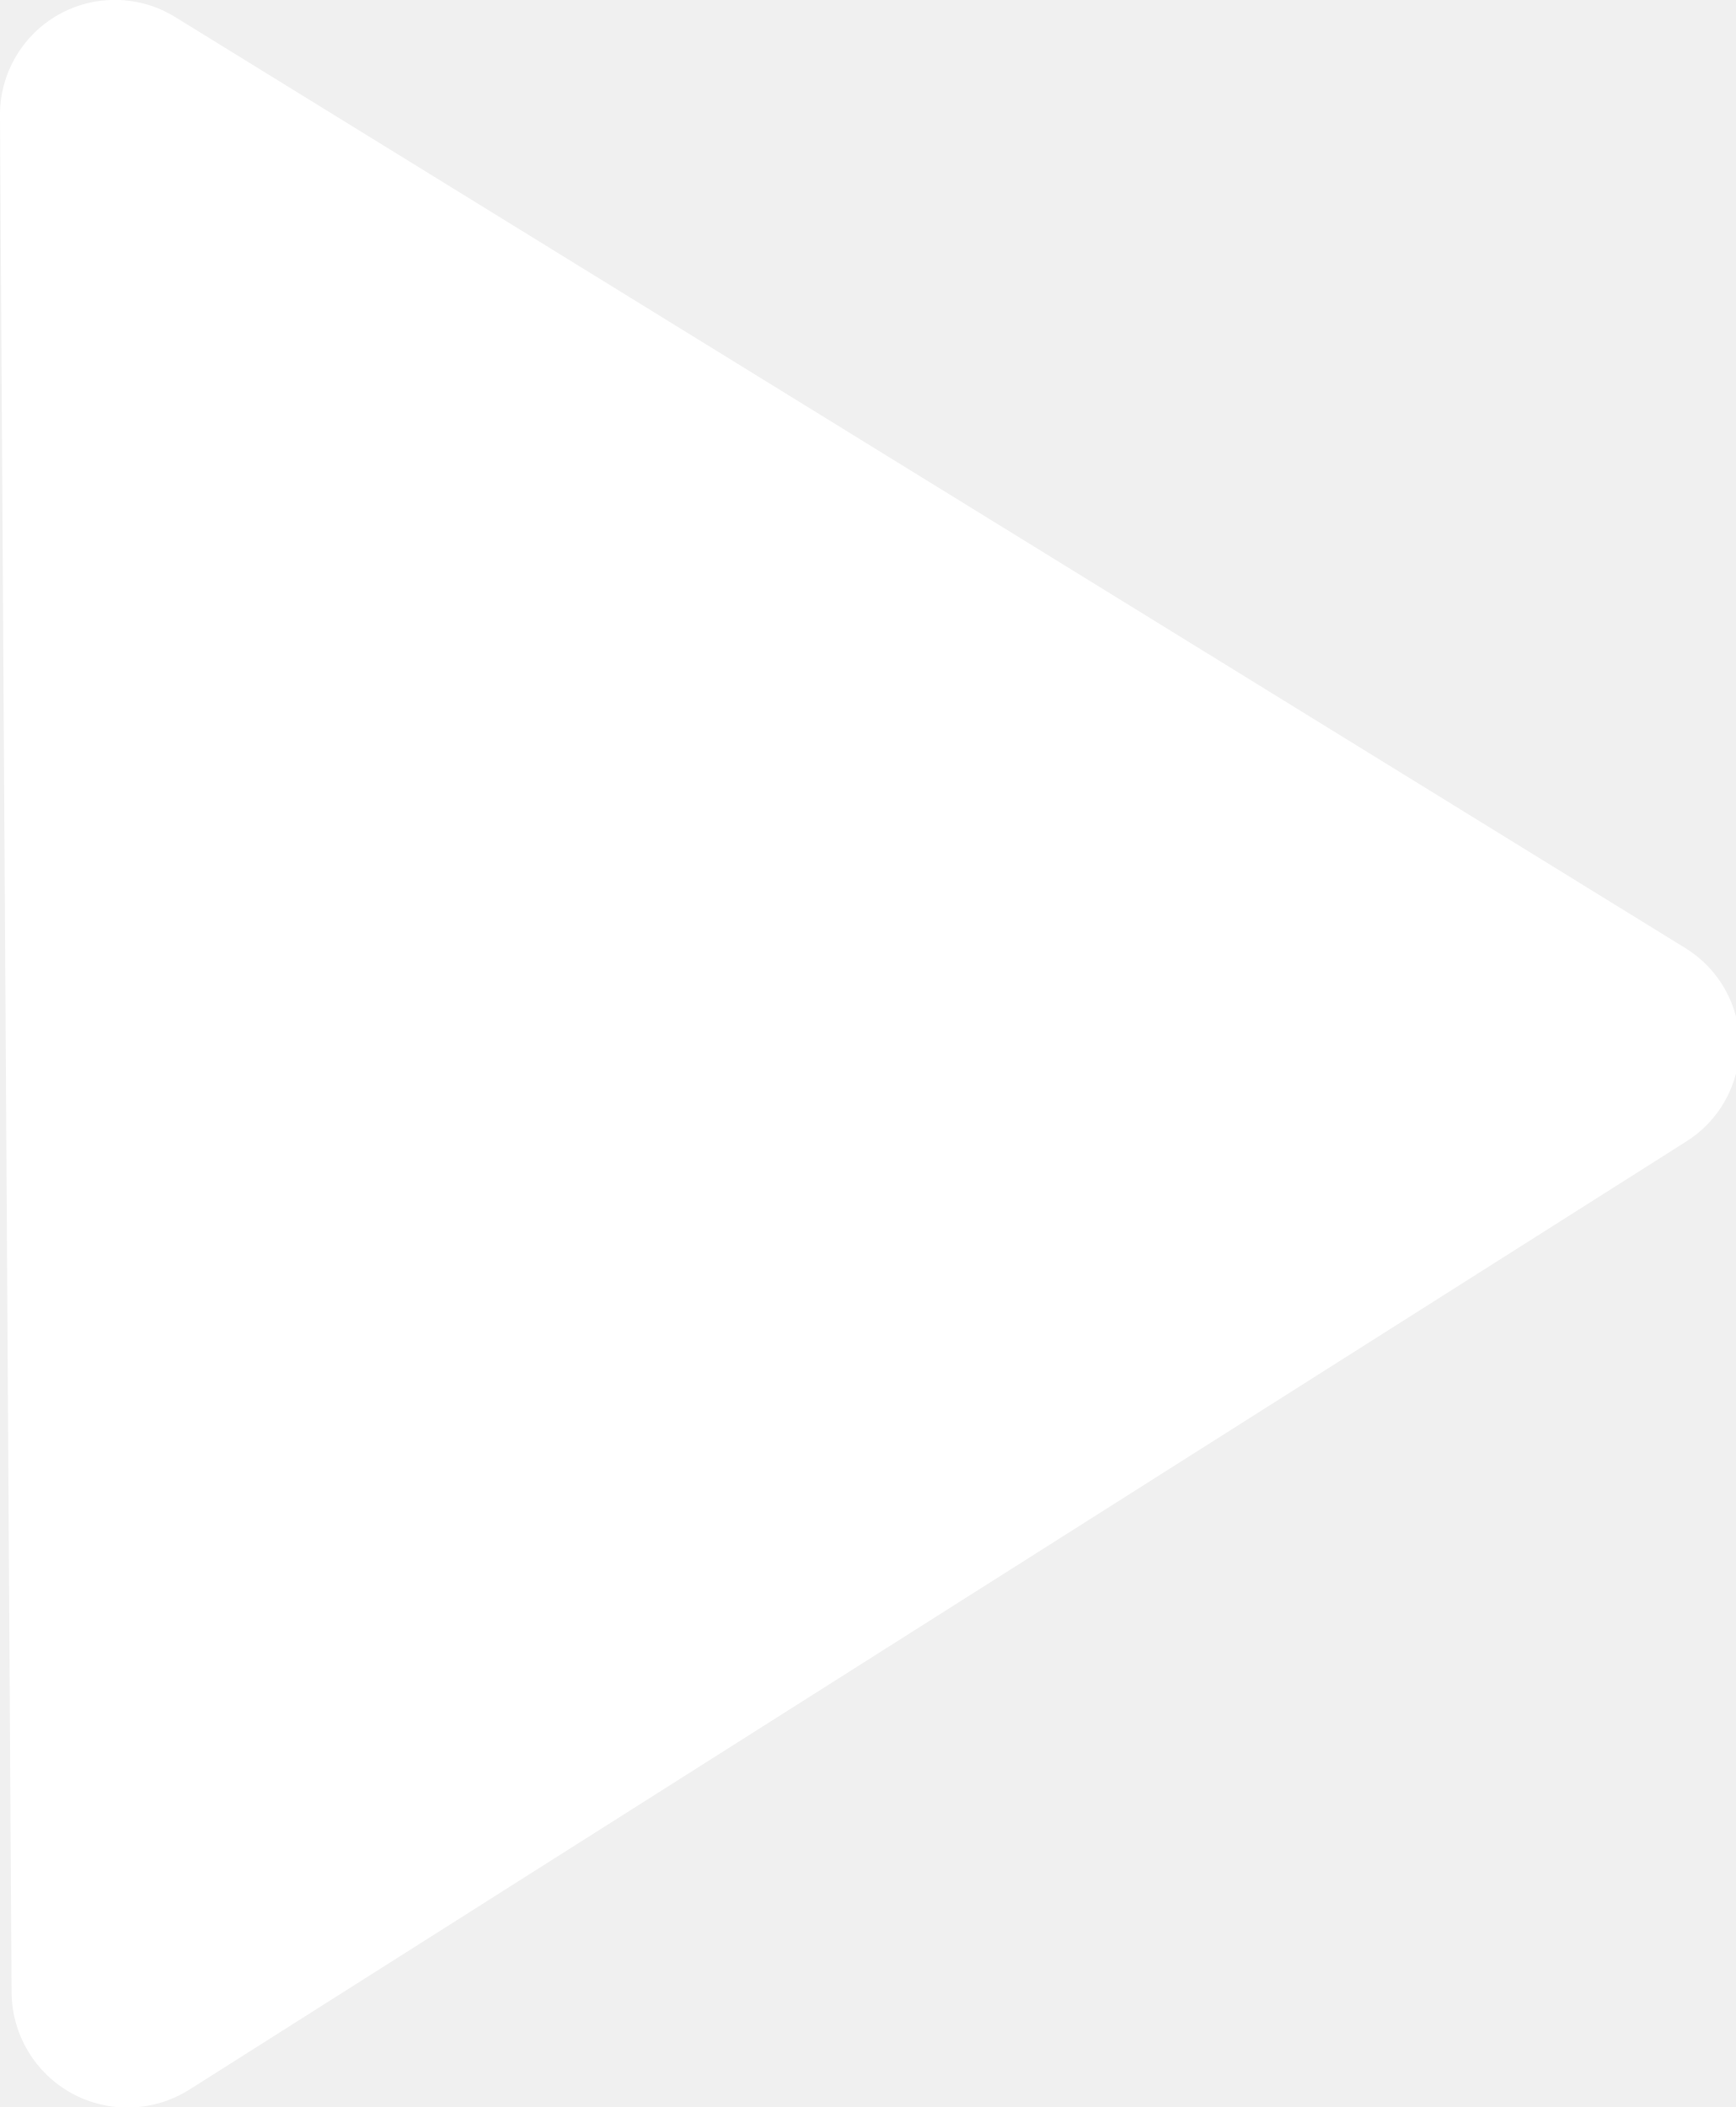
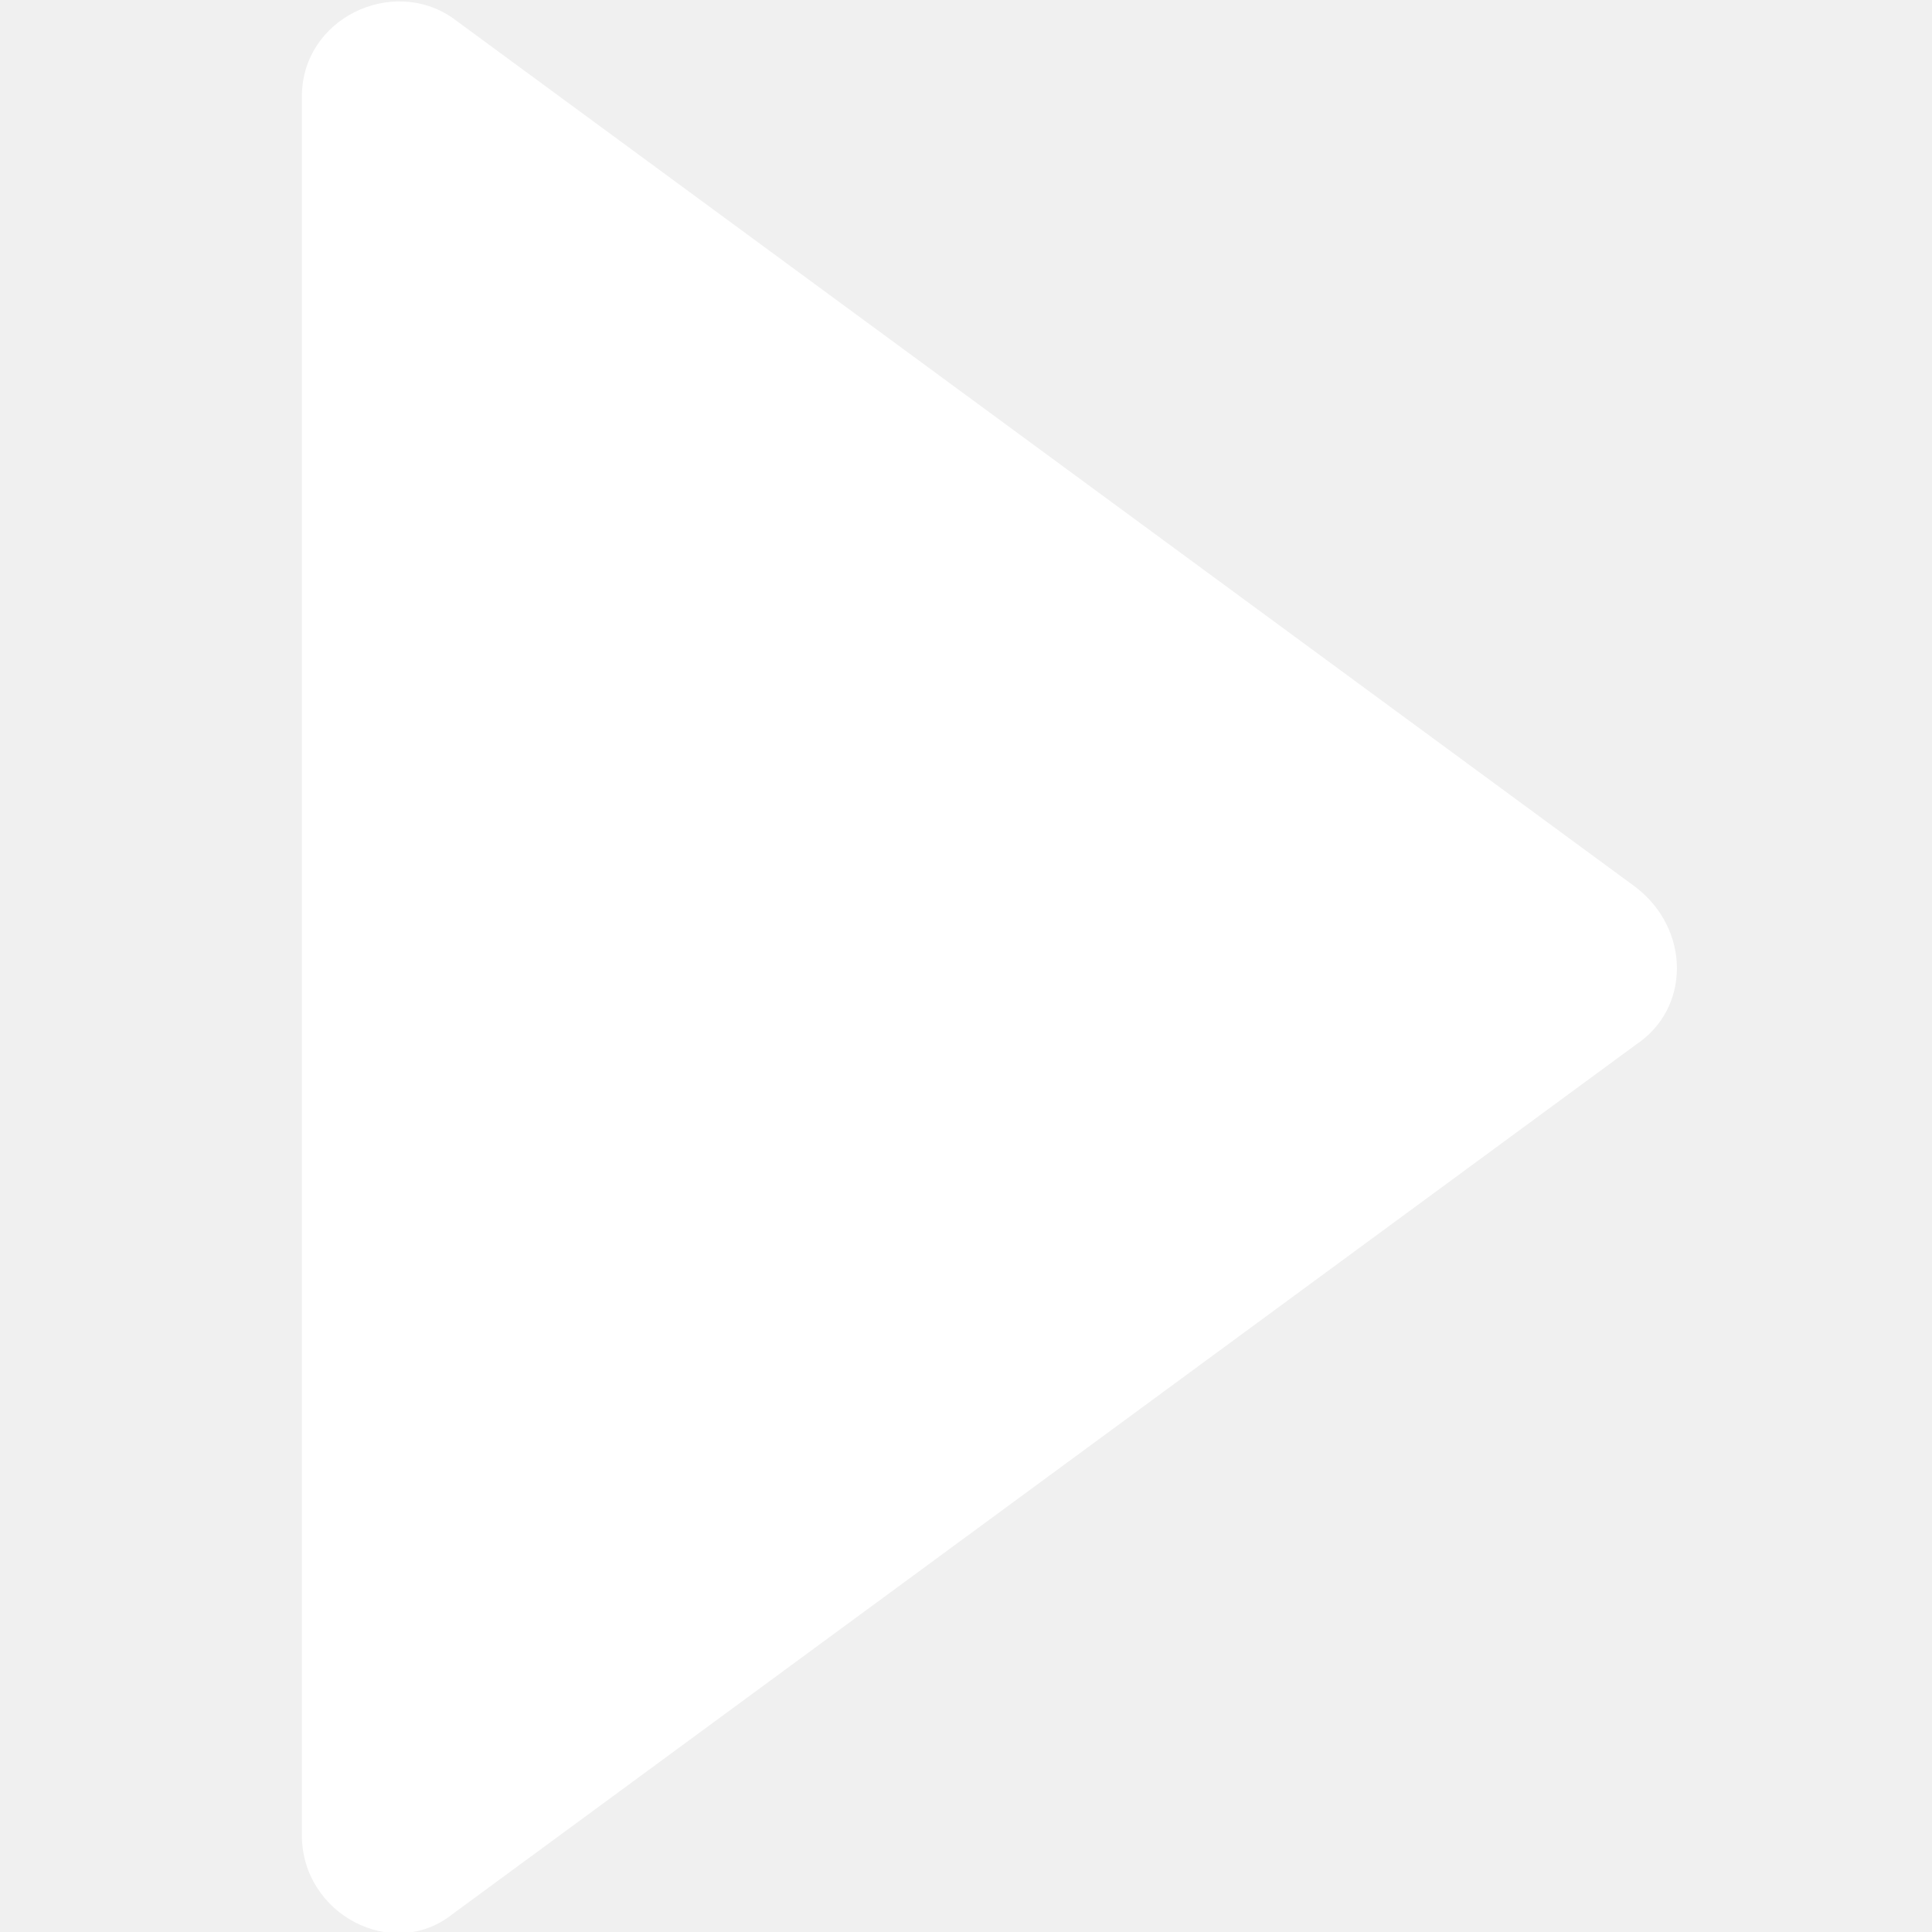
- <svg xmlns="http://www.w3.org/2000/svg" viewBox="0 0 16.48 20">
-   <defs>
-     <style>.cls-1{fill:#fff;}</style>
-   </defs>
-   <g id="Warstwa_2" data-name="Warstwa 2">
-     <g id="Warstwa_1-2" data-name="Warstwa 1">
-       <path class="cls-1" d="M1.66.16,16,9a1.08,1.08,0,0,1,0,1.84l-14.21,9a1.1,1.1,0,0,1-1.68-.92L0,1.1A1.09,1.09,0,0,1,1.66.16Z" />
-     </g>
+ <svg xmlns="http://www.w3.org/2000/svg" version="1.1" id="Warstwa_1" x="0px" y="0px" viewBox="0 0 32 32" style="enable-background:new 0 0 32 32;" xml:space="preserve">
+   <style type="text/css">
+ 	.st0{fill:#FFFFFF;}
+ </style>
+   <g>
+     <path class="st0" d="M7.5,31.7l19.6-14.4c0.9-0.6,0.9-1.9,0-2.6L7.5,0.3C6.5-0.4,5,0.3,5,1.6l0,28.8C5,31.7,6.5,32.5,7.5,31.7z" />
  </g>
</svg>
